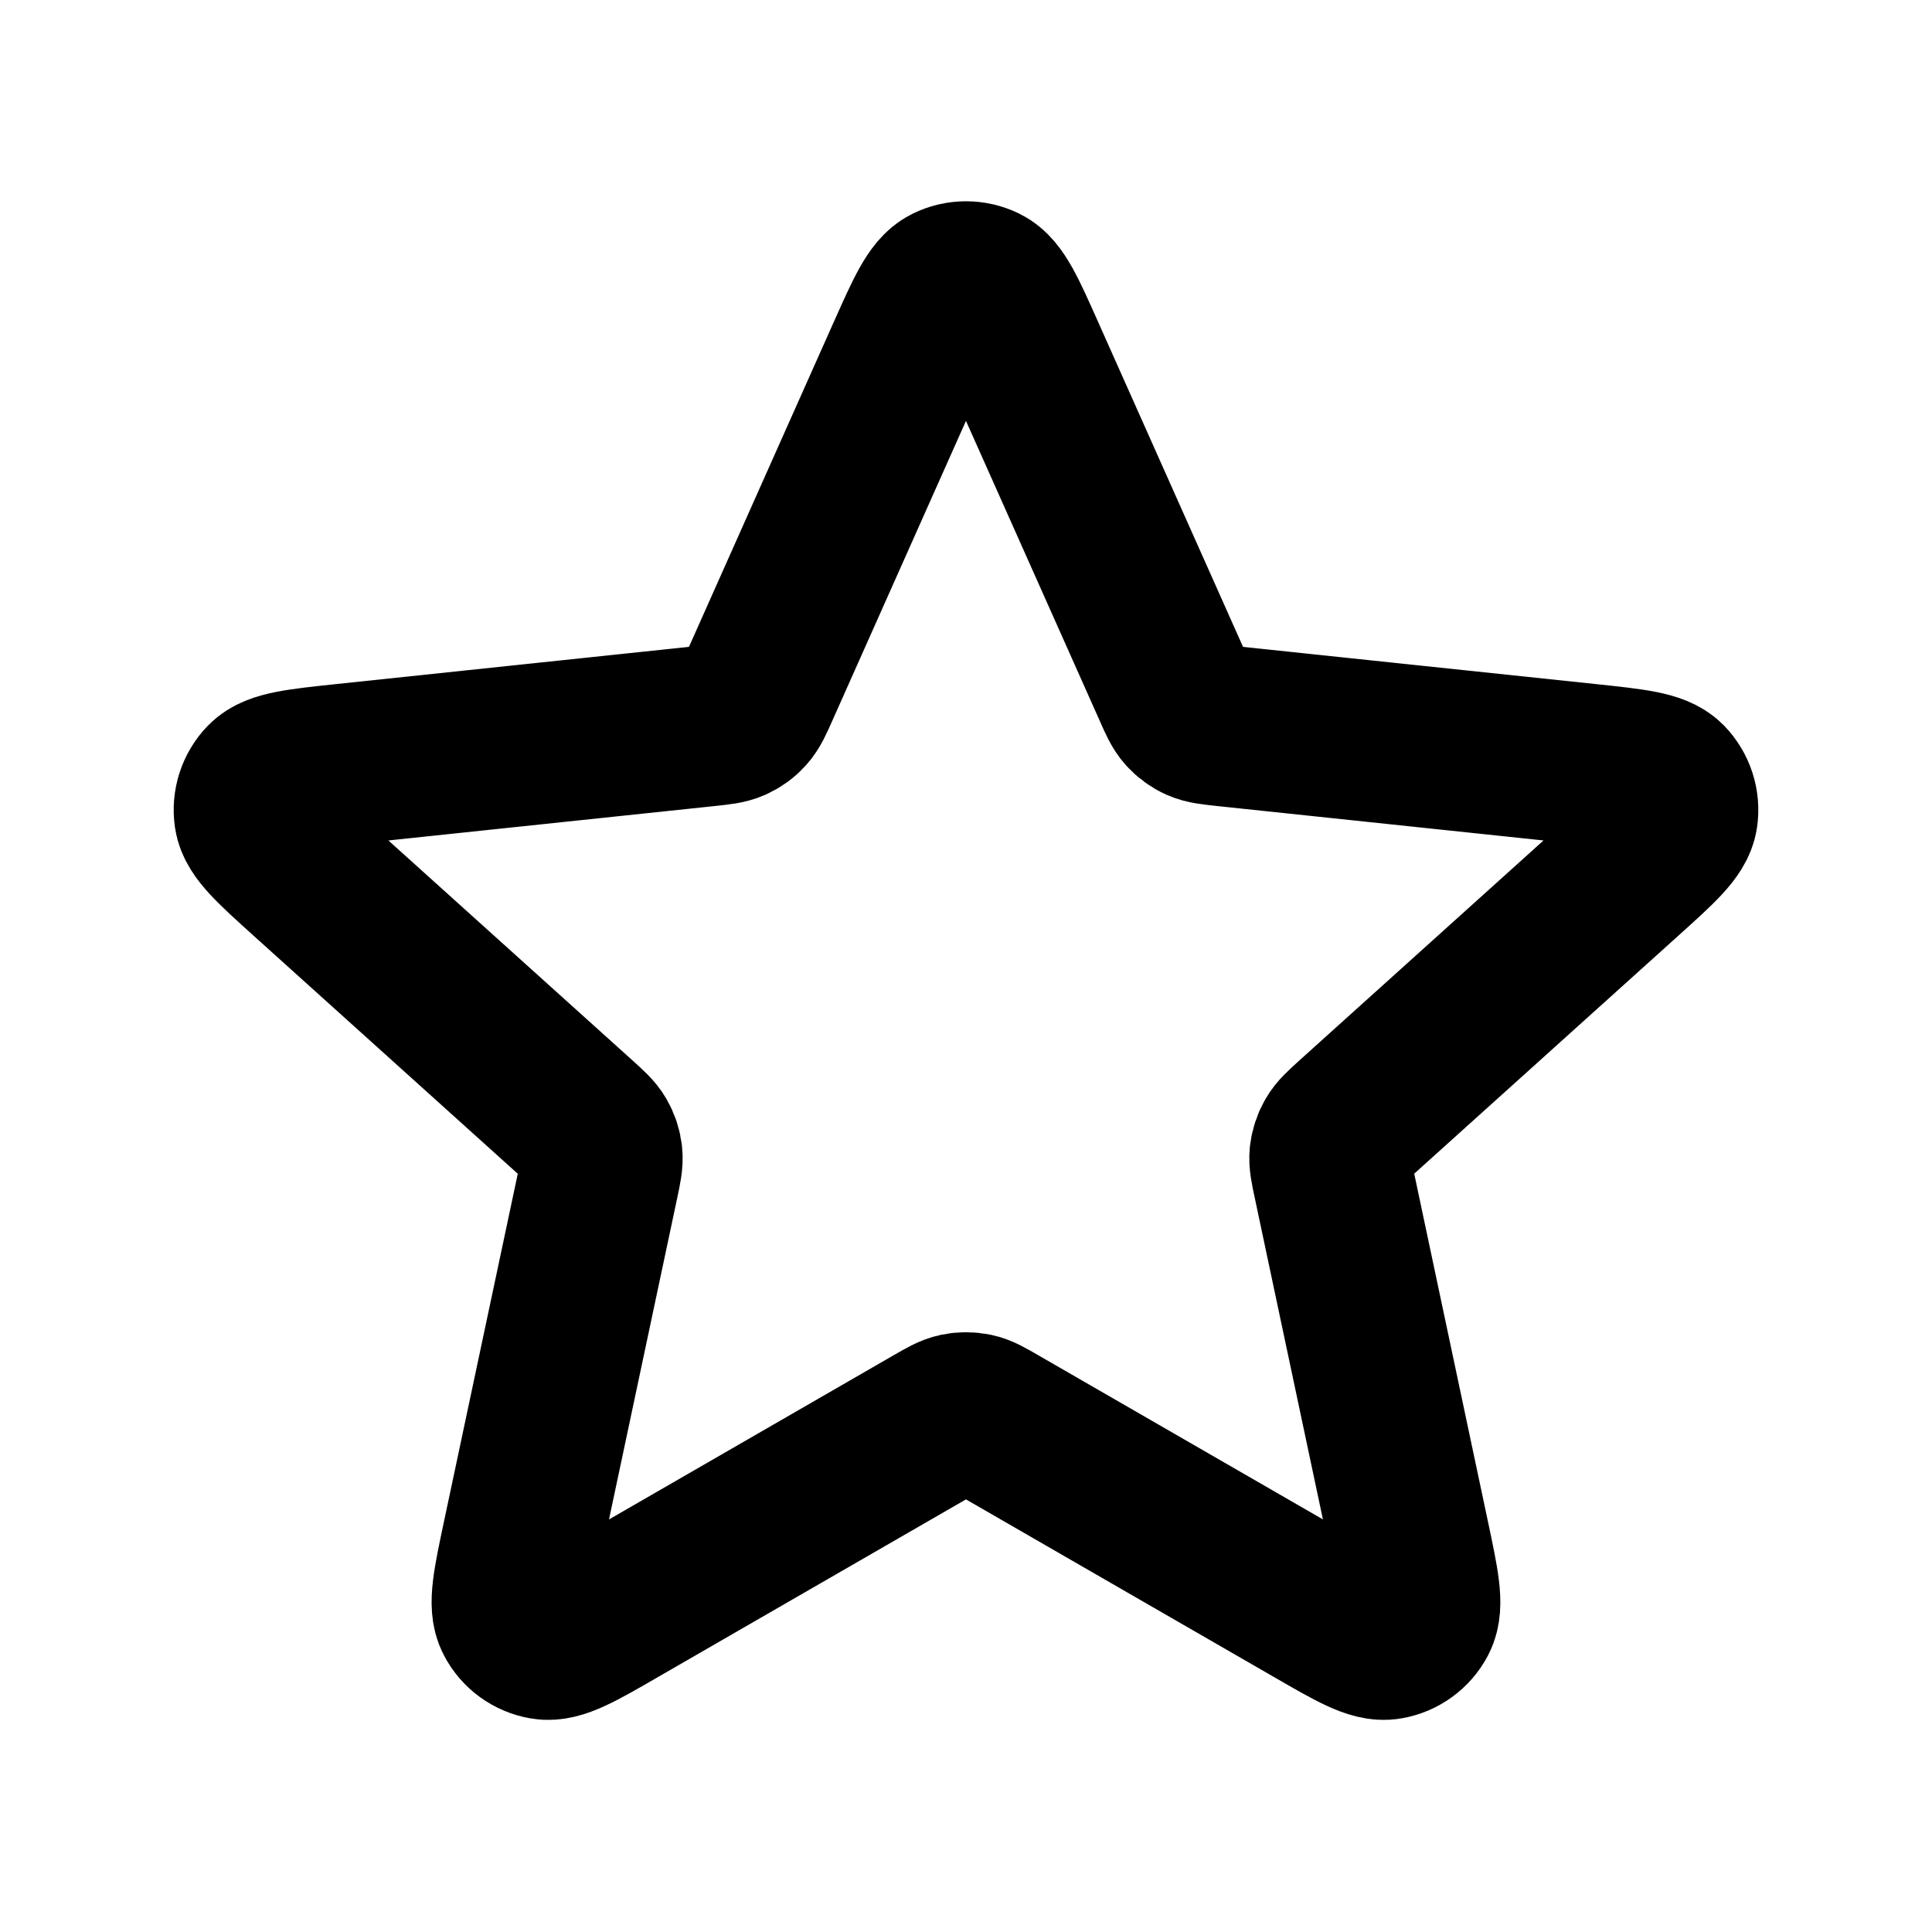
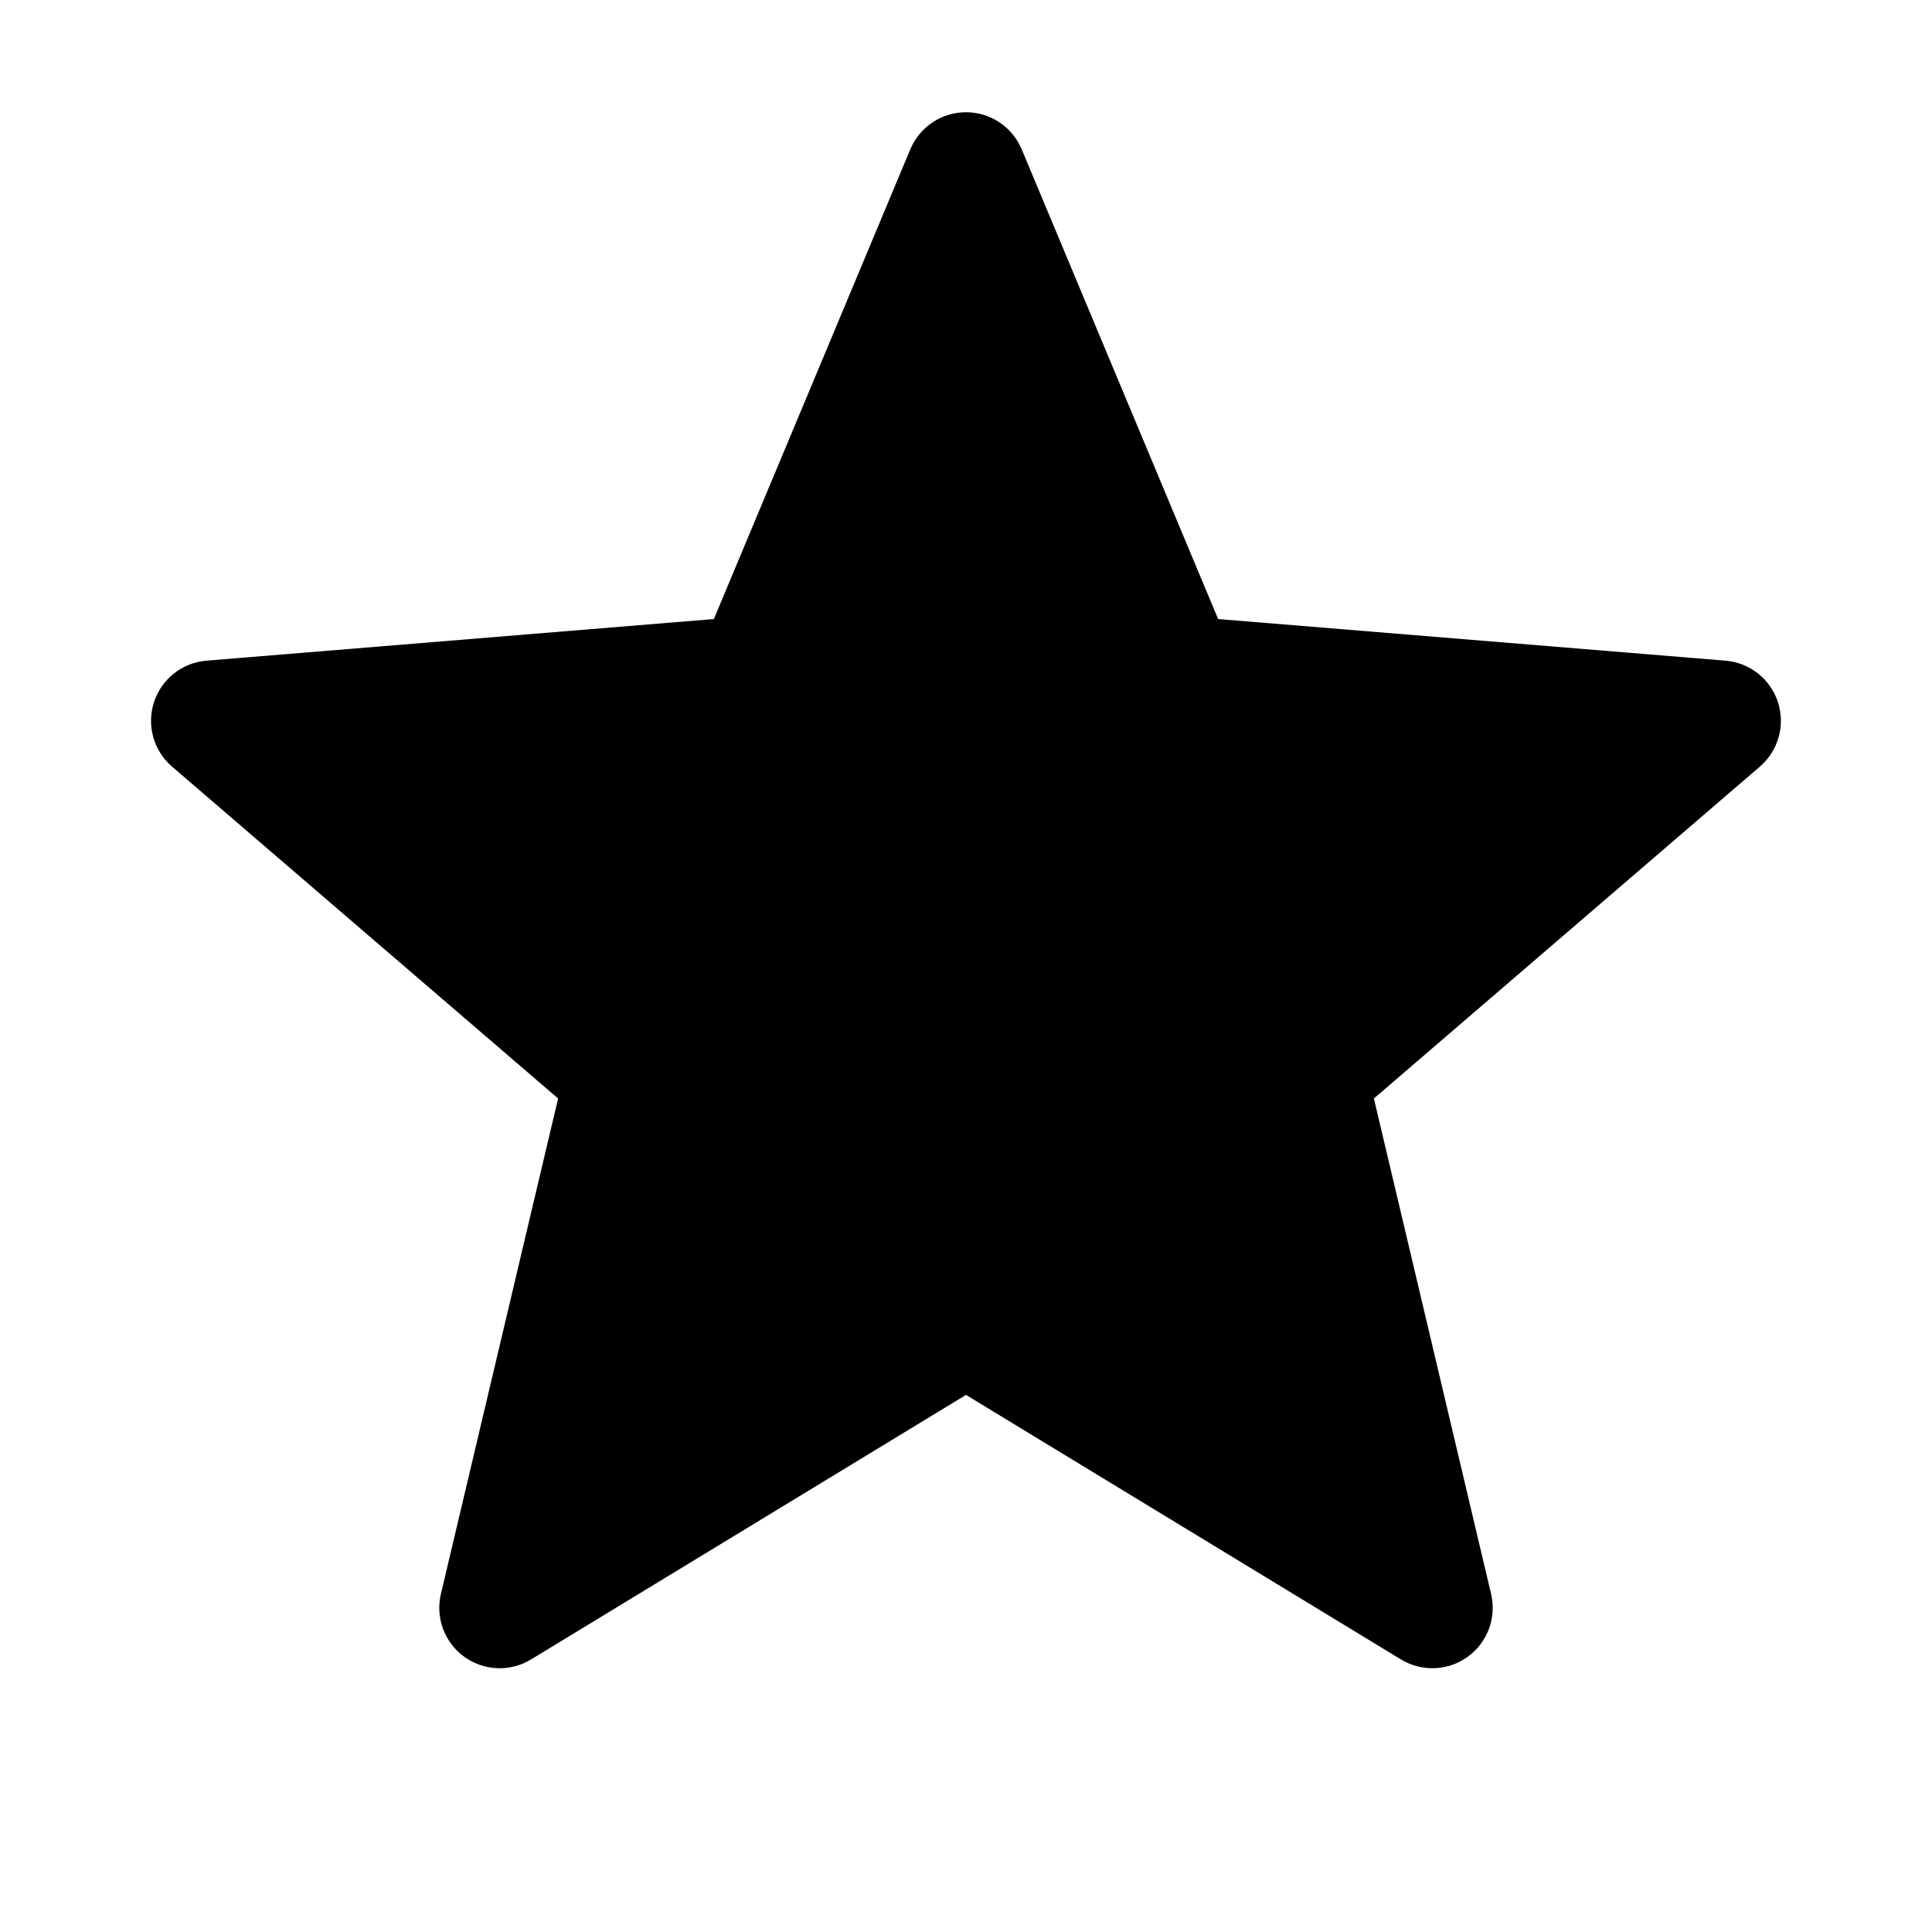
<svg xmlns="http://www.w3.org/2000/svg" width="800px" height="800px" viewBox="0 0 24 24" fill="none">
-   <path d="M11.269 4.411C11.501 3.892 11.616 3.632 11.778 3.552C11.918 3.483 12.082 3.483 12.222 3.552C12.383 3.632 12.499 3.892 12.73 4.411L14.575 8.548C14.643 8.702 14.677 8.778 14.73 8.837C14.777 8.889 14.834 8.931 14.898 8.959C14.97 8.991 15.054 9 15.221 9.018L19.726 9.493C20.291 9.553 20.574 9.583 20.7 9.711C20.809 9.823 20.86 9.98 20.837 10.134C20.811 10.312 20.6 10.502 20.177 10.883L16.812 13.915C16.688 14.028 16.625 14.084 16.586 14.153C16.551 14.213 16.529 14.281 16.521 14.35C16.513 14.429 16.531 14.511 16.566 14.676L17.505 19.106C17.623 19.663 17.682 19.941 17.599 20.1C17.526 20.239 17.393 20.335 17.239 20.361C17.062 20.392 16.816 20.25 16.323 19.965L12.399 17.702C12.254 17.618 12.181 17.576 12.104 17.56C12.035 17.546 11.964 17.546 11.896 17.56C11.819 17.576 11.746 17.618 11.6 17.702L7.677 19.965C7.184 20.25 6.938 20.392 6.76 20.361C6.606 20.335 6.473 20.239 6.401 20.1C6.317 19.941 6.376 19.663 6.494 19.106L7.434 14.676C7.469 14.511 7.486 14.429 7.478 14.35C7.471 14.281 7.449 14.213 7.414 14.153C7.374 14.084 7.312 14.028 7.187 13.915L3.822 10.883C3.4 10.502 3.189 10.312 3.163 10.134C3.14 9.98 3.191 9.823 3.3 9.711C3.426 9.583 3.709 9.553 4.274 9.493L8.778 9.018C8.946 9 9.029 8.991 9.101 8.959C9.165 8.931 9.223 8.889 9.269 8.837C9.322 8.778 9.357 8.702 9.425 8.548L11.269 4.411Z" stroke="#000000" stroke-width="2" stroke-linecap="round" stroke-linejoin="round" />
+   <path d="m12 17.328-5.403 3.286a.75.75 0 0 1-1.12-.813l1.456-6.155-4.796-4.123a.75.75 0 0 1 .428-1.316l6.303-.517 2.44-5.835a.75.75 0 0 1 1.384 0l2.44 5.835 6.303.517a.75.75 0 0 1 .427 1.316l-4.795 4.123 1.456 6.155a.75.75 0 0 1-1.12.813L12 17.328z" fill="#000000" />
</svg>
